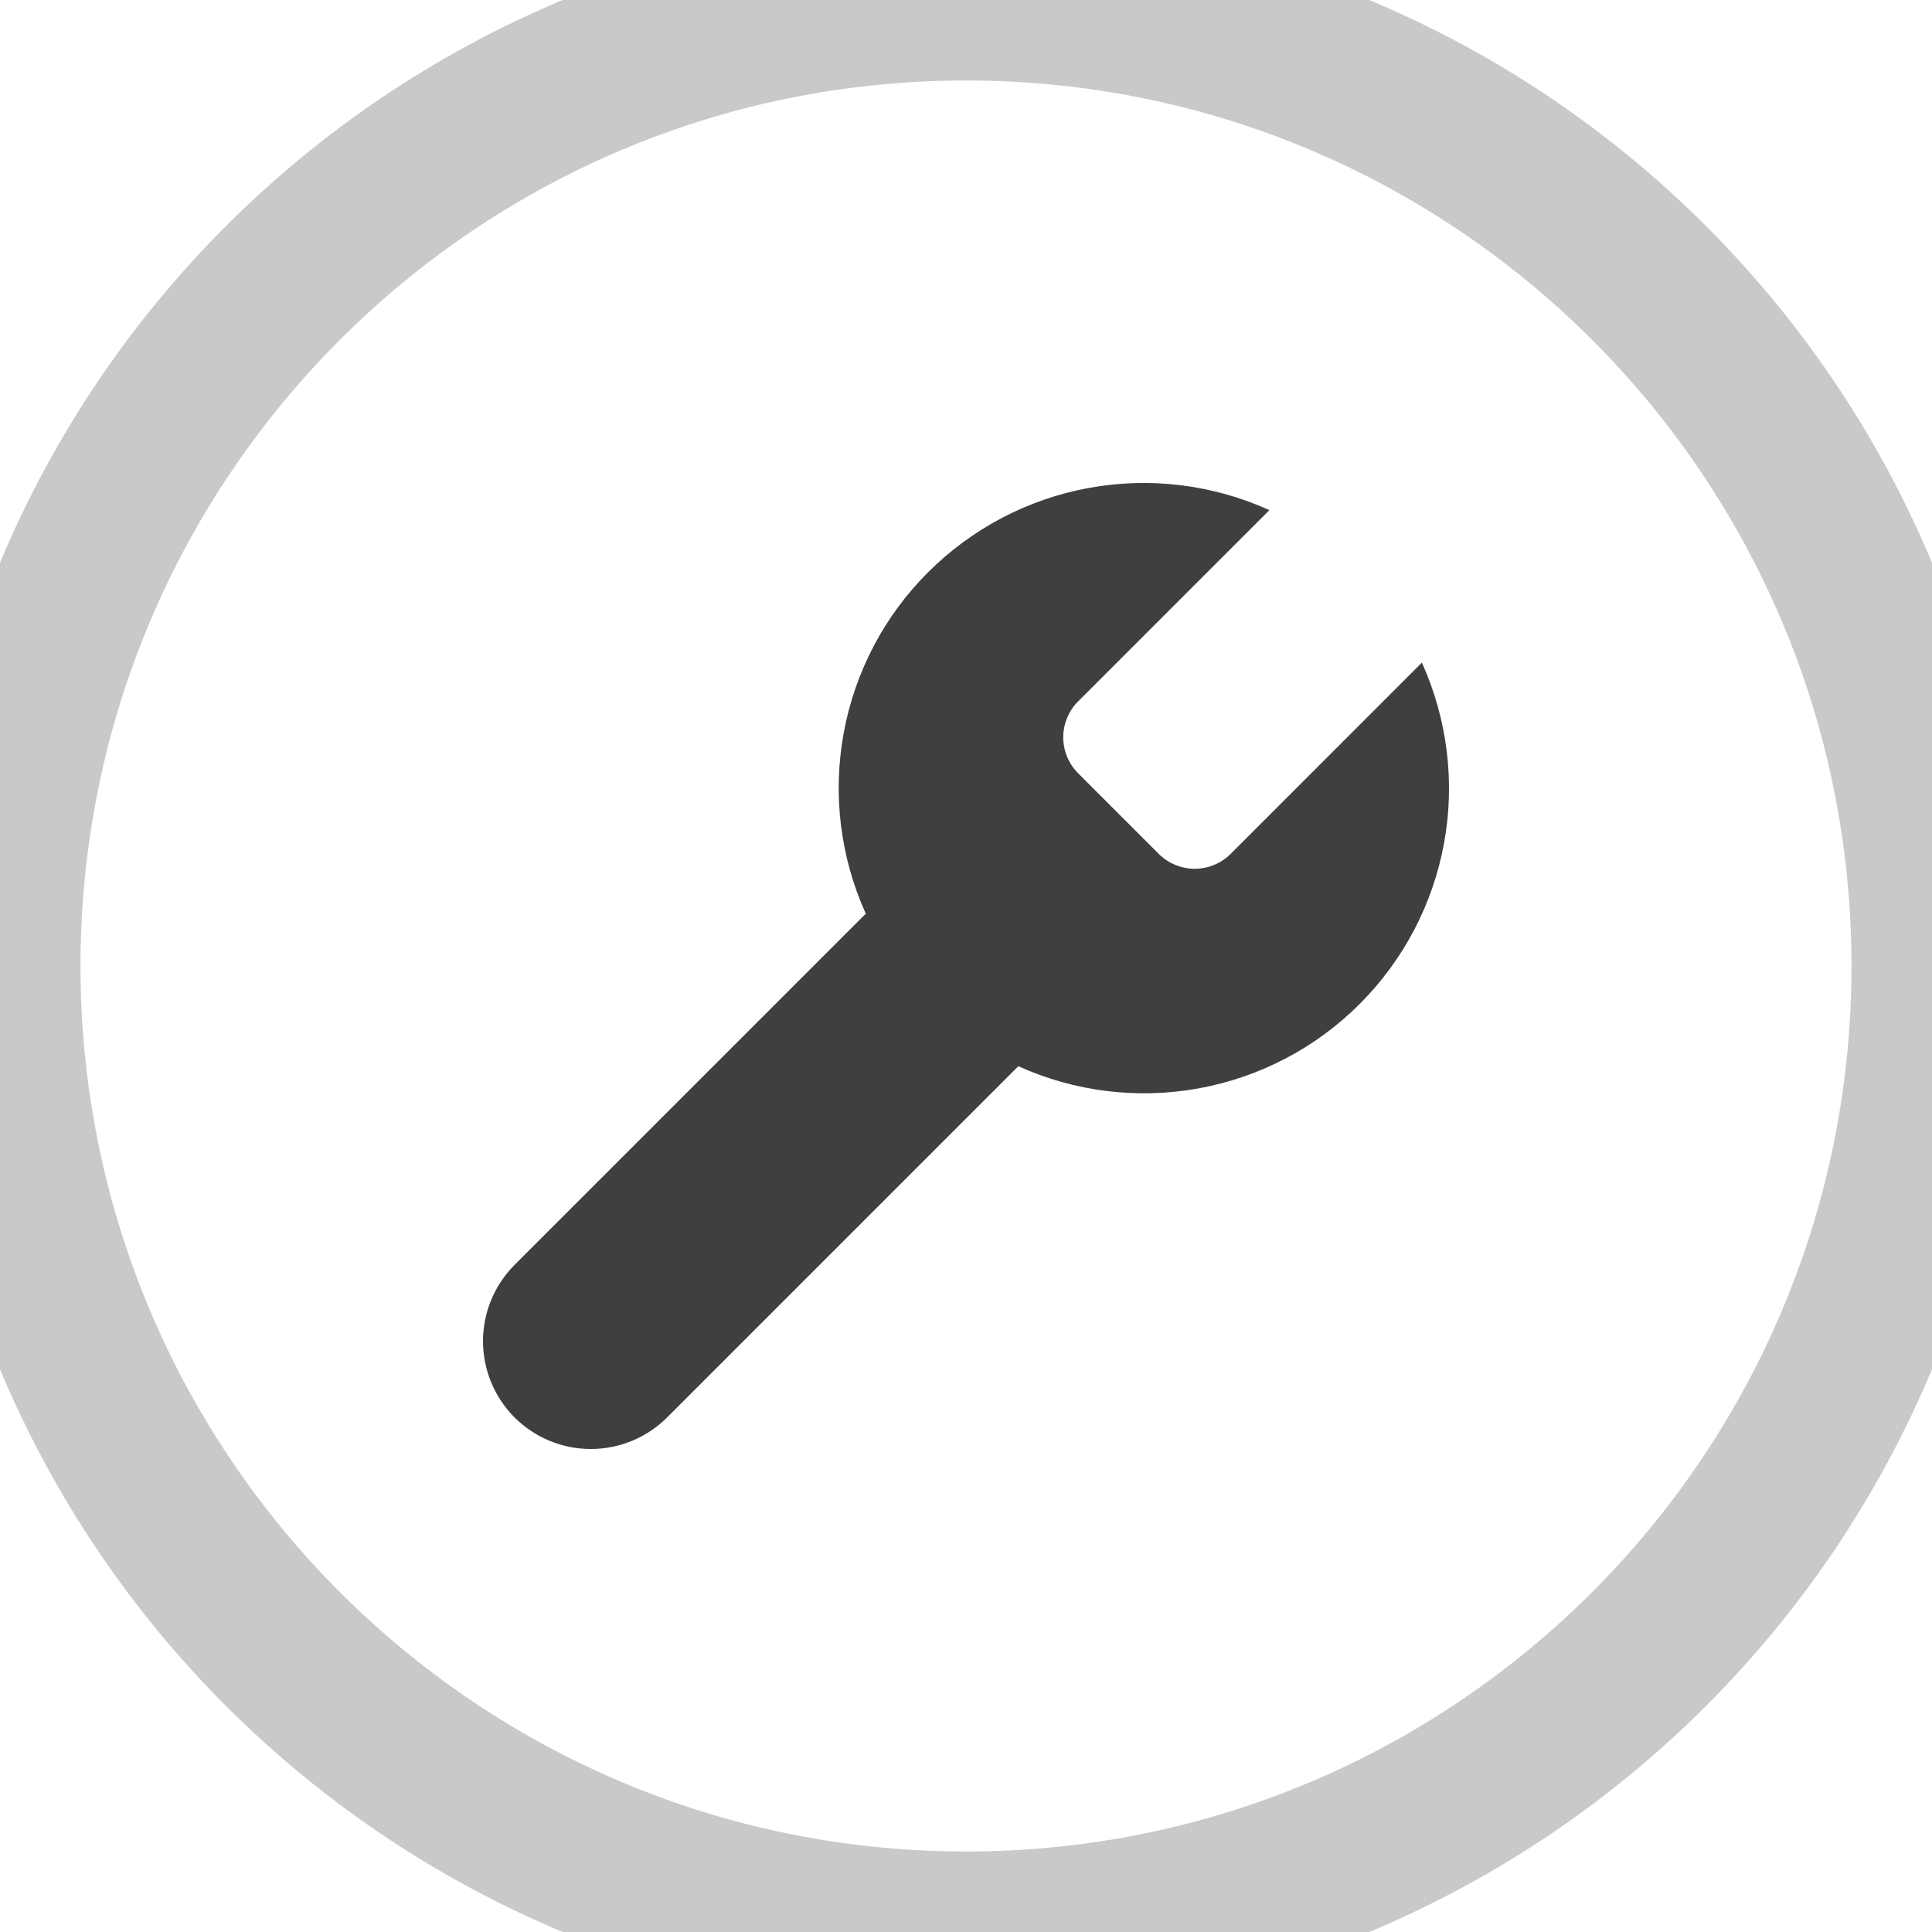
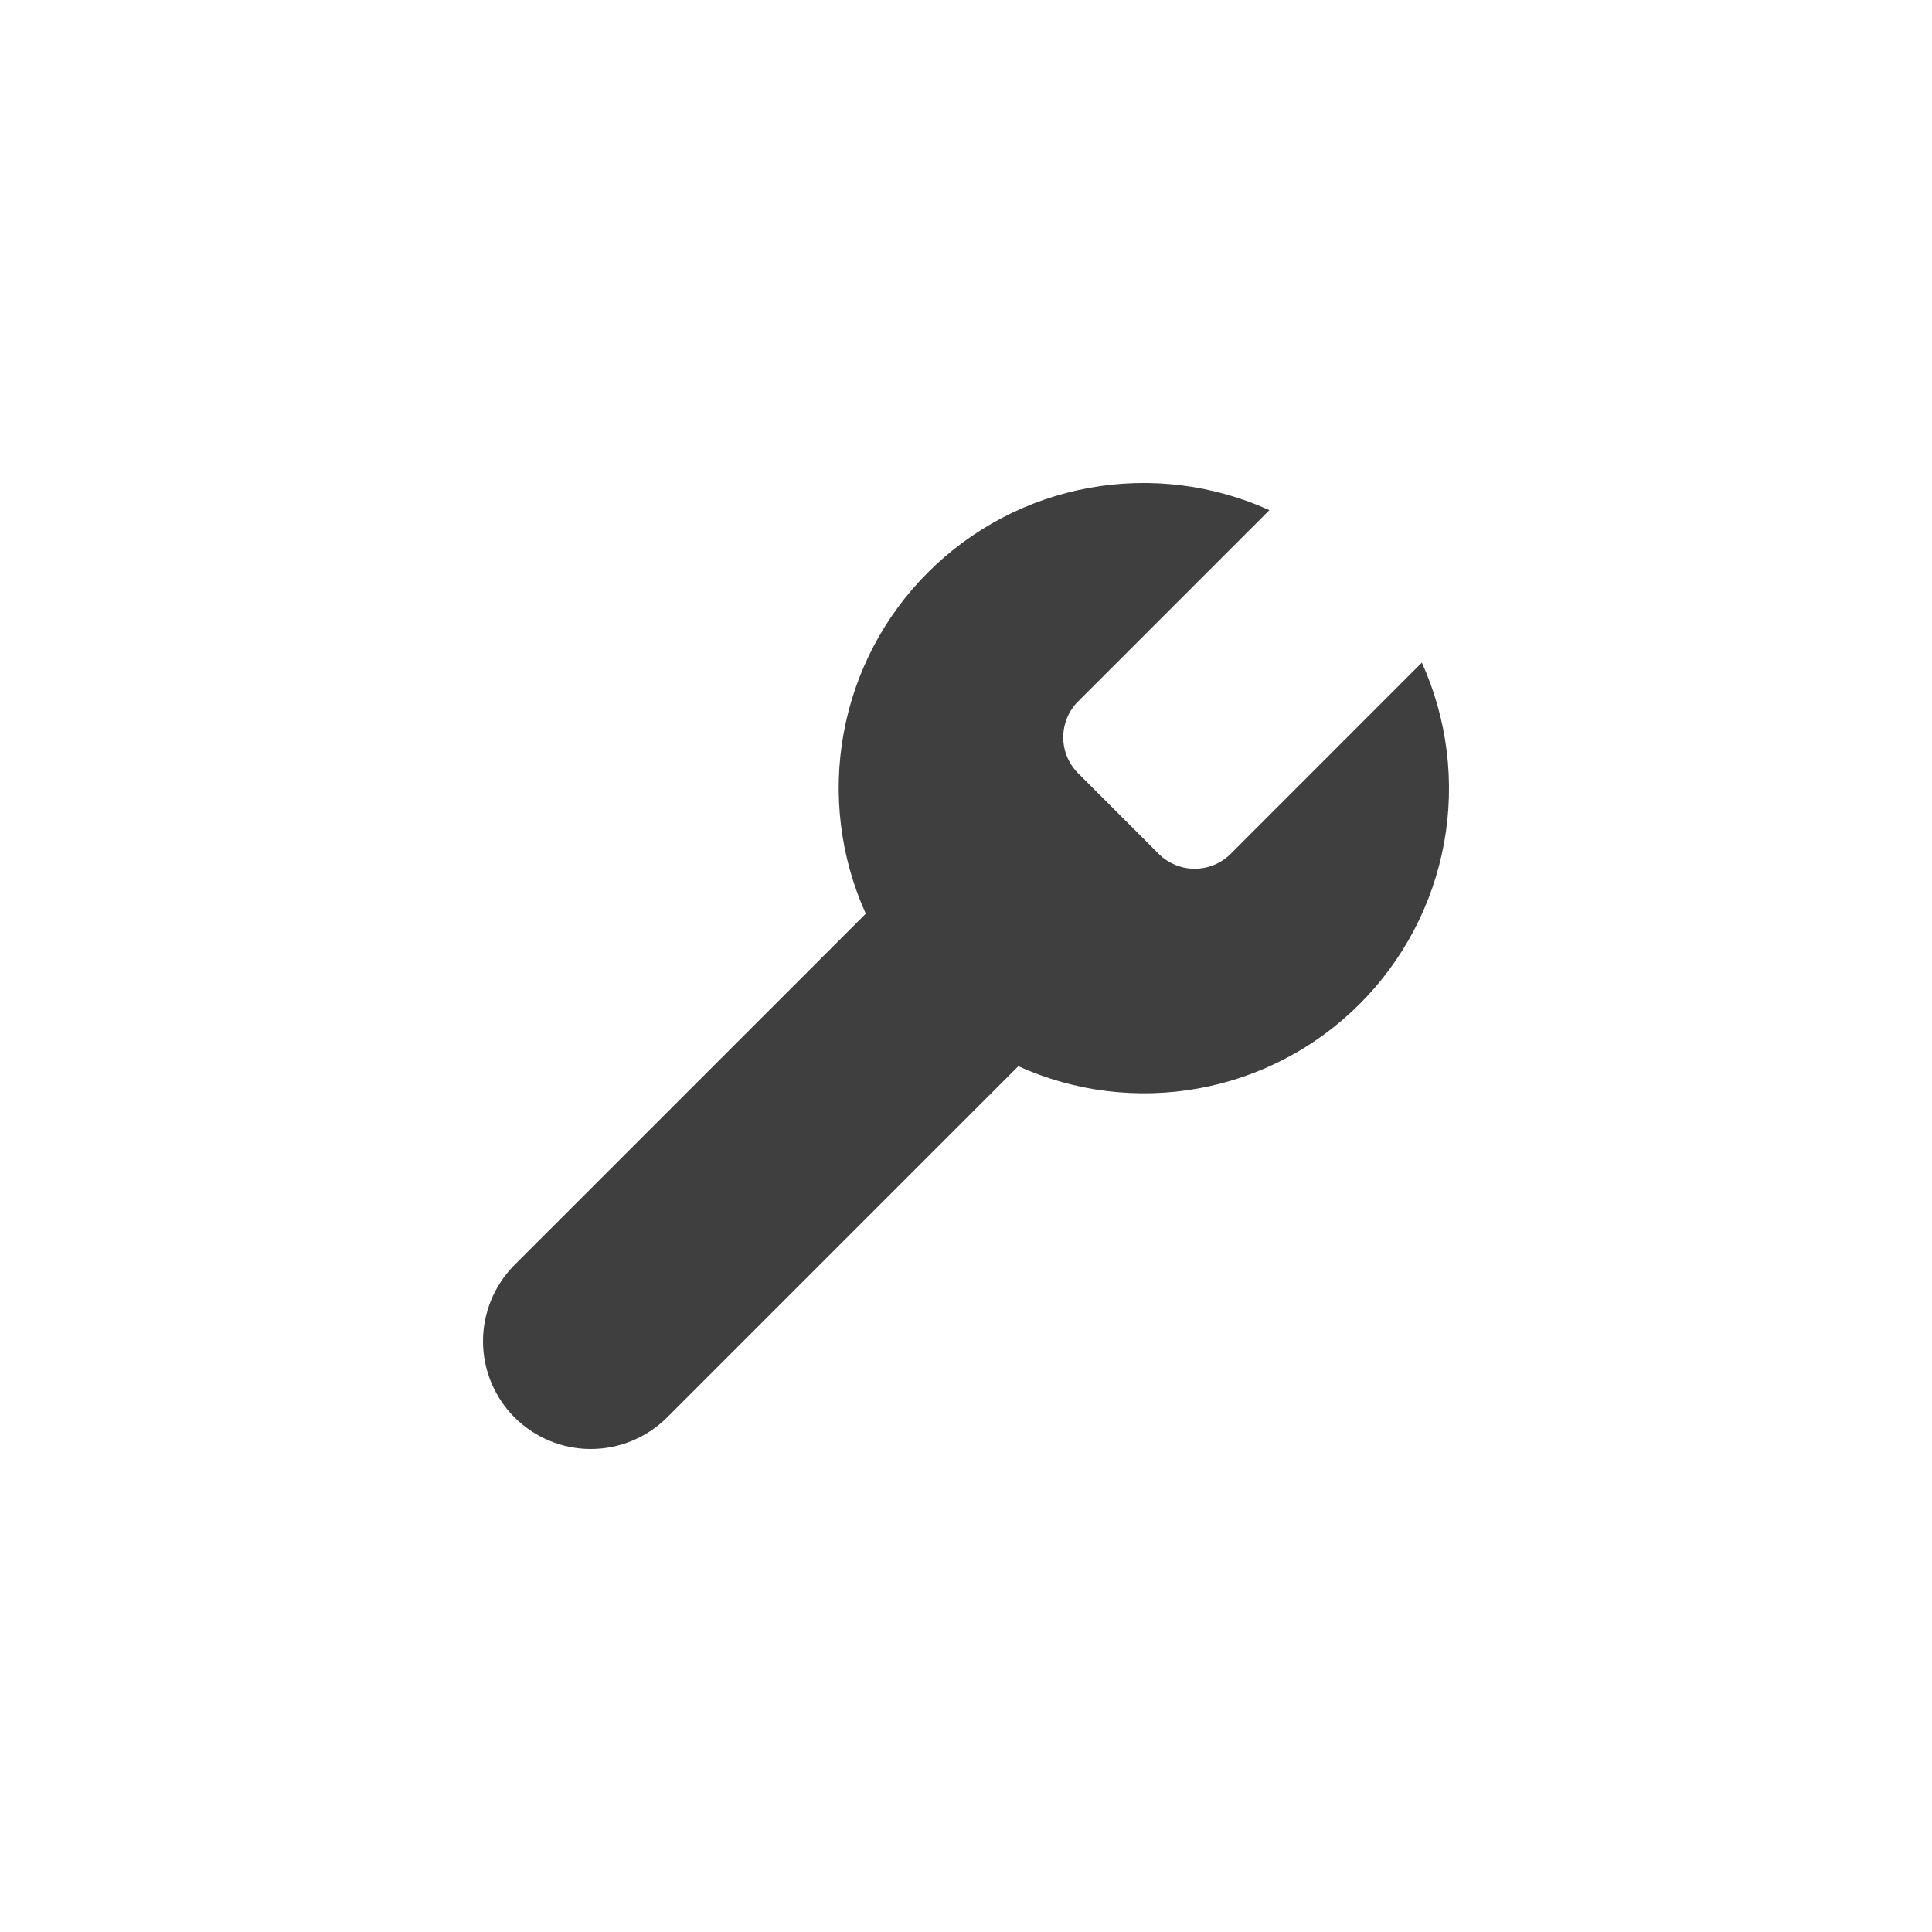
<svg xmlns="http://www.w3.org/2000/svg" width="24" height="24" viewBox="0 0 24 24" fill="none">
  <path d="M13.388 8.717C13.273 8.835 13.208 8.994 13.208 9.159C13.208 9.325 13.273 9.483 13.388 9.601L14.399 10.612C14.517 10.727 14.675 10.792 14.841 10.792C15.006 10.792 15.165 10.727 15.283 10.612L17.663 8.231C17.98 8.933 18.077 9.715 17.939 10.472C17.801 11.23 17.435 11.927 16.89 12.472C16.346 13.017 15.648 13.382 14.891 13.52C14.133 13.658 13.351 13.562 12.65 13.245L8.287 17.608C8.035 17.859 7.695 18 7.339 18C6.984 18 6.644 17.859 6.392 17.608C6.141 17.357 6 17.016 6 16.661C6 16.305 6.141 15.965 6.392 15.713L10.755 11.35C10.438 10.649 10.342 9.867 10.48 9.109C10.618 8.352 10.983 7.654 11.528 7.11C12.073 6.565 12.77 6.199 13.528 6.061C14.286 5.923 15.067 6.019 15.769 6.337L13.395 8.711L13.388 8.717Z" fill="#3F3F3F" />
-   <path d="M12 23C5.925 23 1 18.075 1 12H-1C-1 19.18 4.82 25 12 25V23ZM23 12C23 18.075 18.075 23 12 23V25C19.18 25 25 19.18 25 12H23ZM12 1C18.075 1 23 5.925 23 12H25C25 4.82 19.18 -1 12 -1V1ZM12 -1C4.82 -1 -1 4.82 -1 12H1C1 5.925 5.925 1 12 1V-1Z" fill="#C9C9C9" />
</svg>
